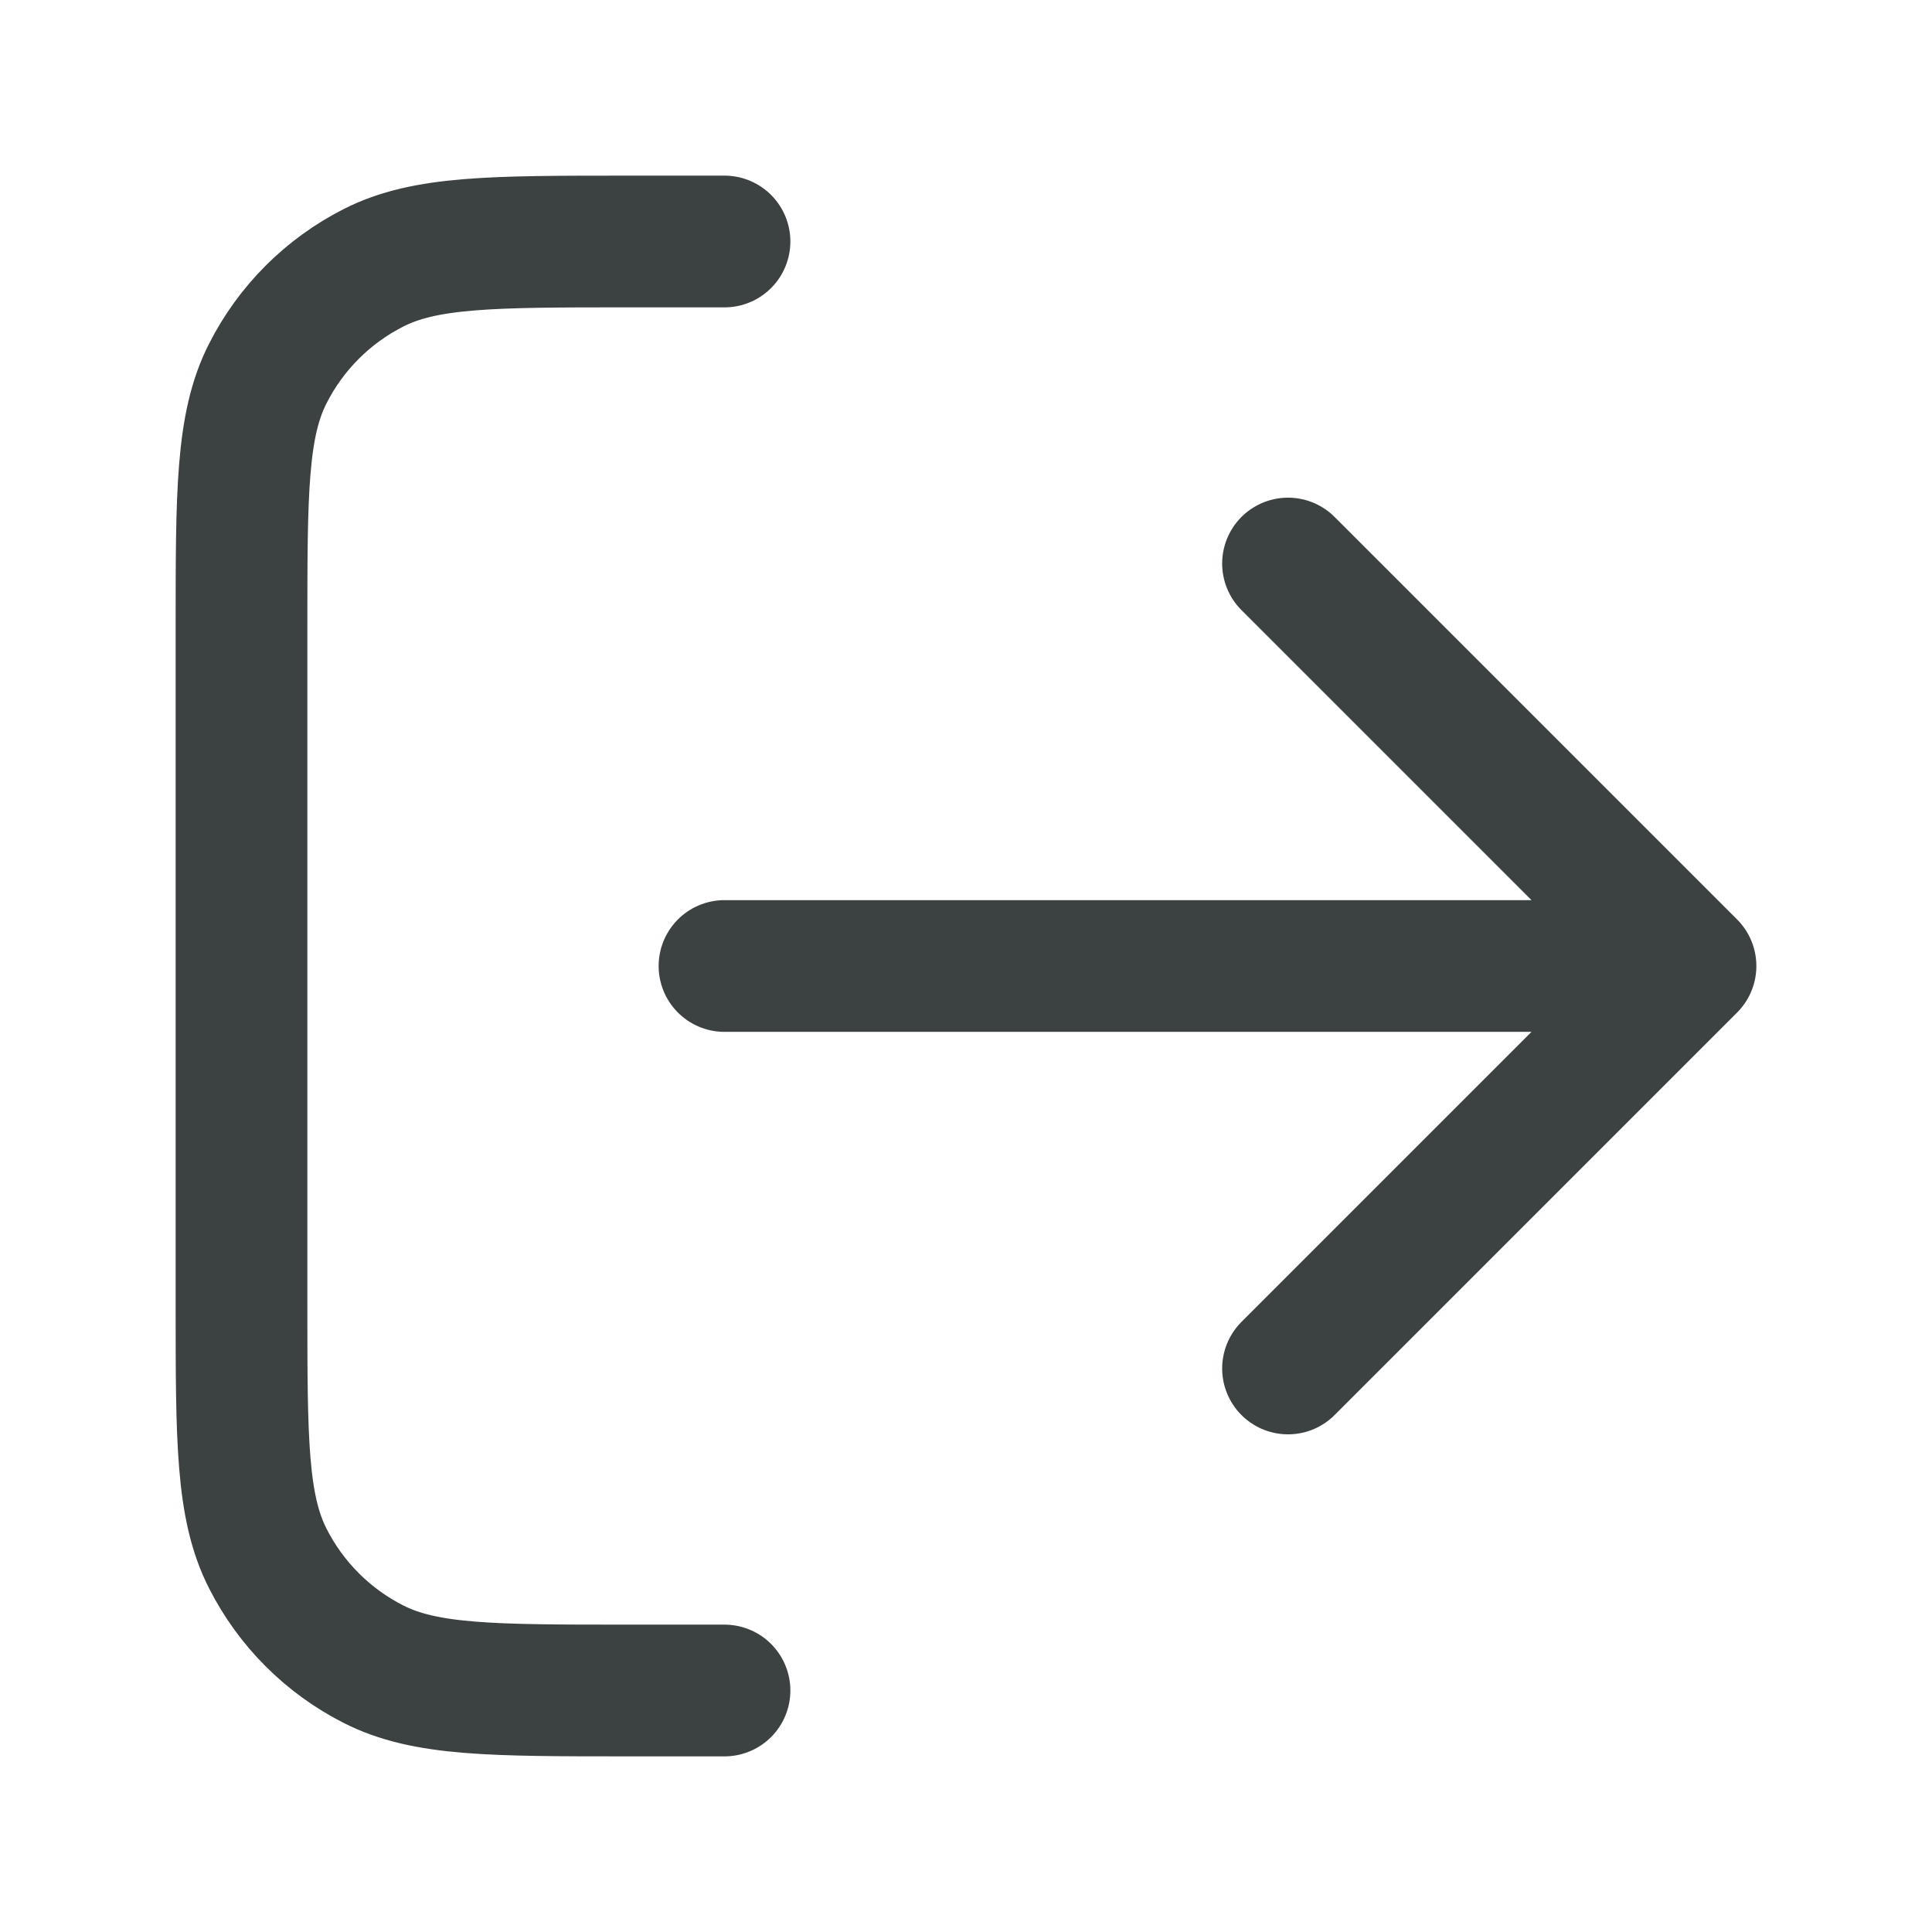
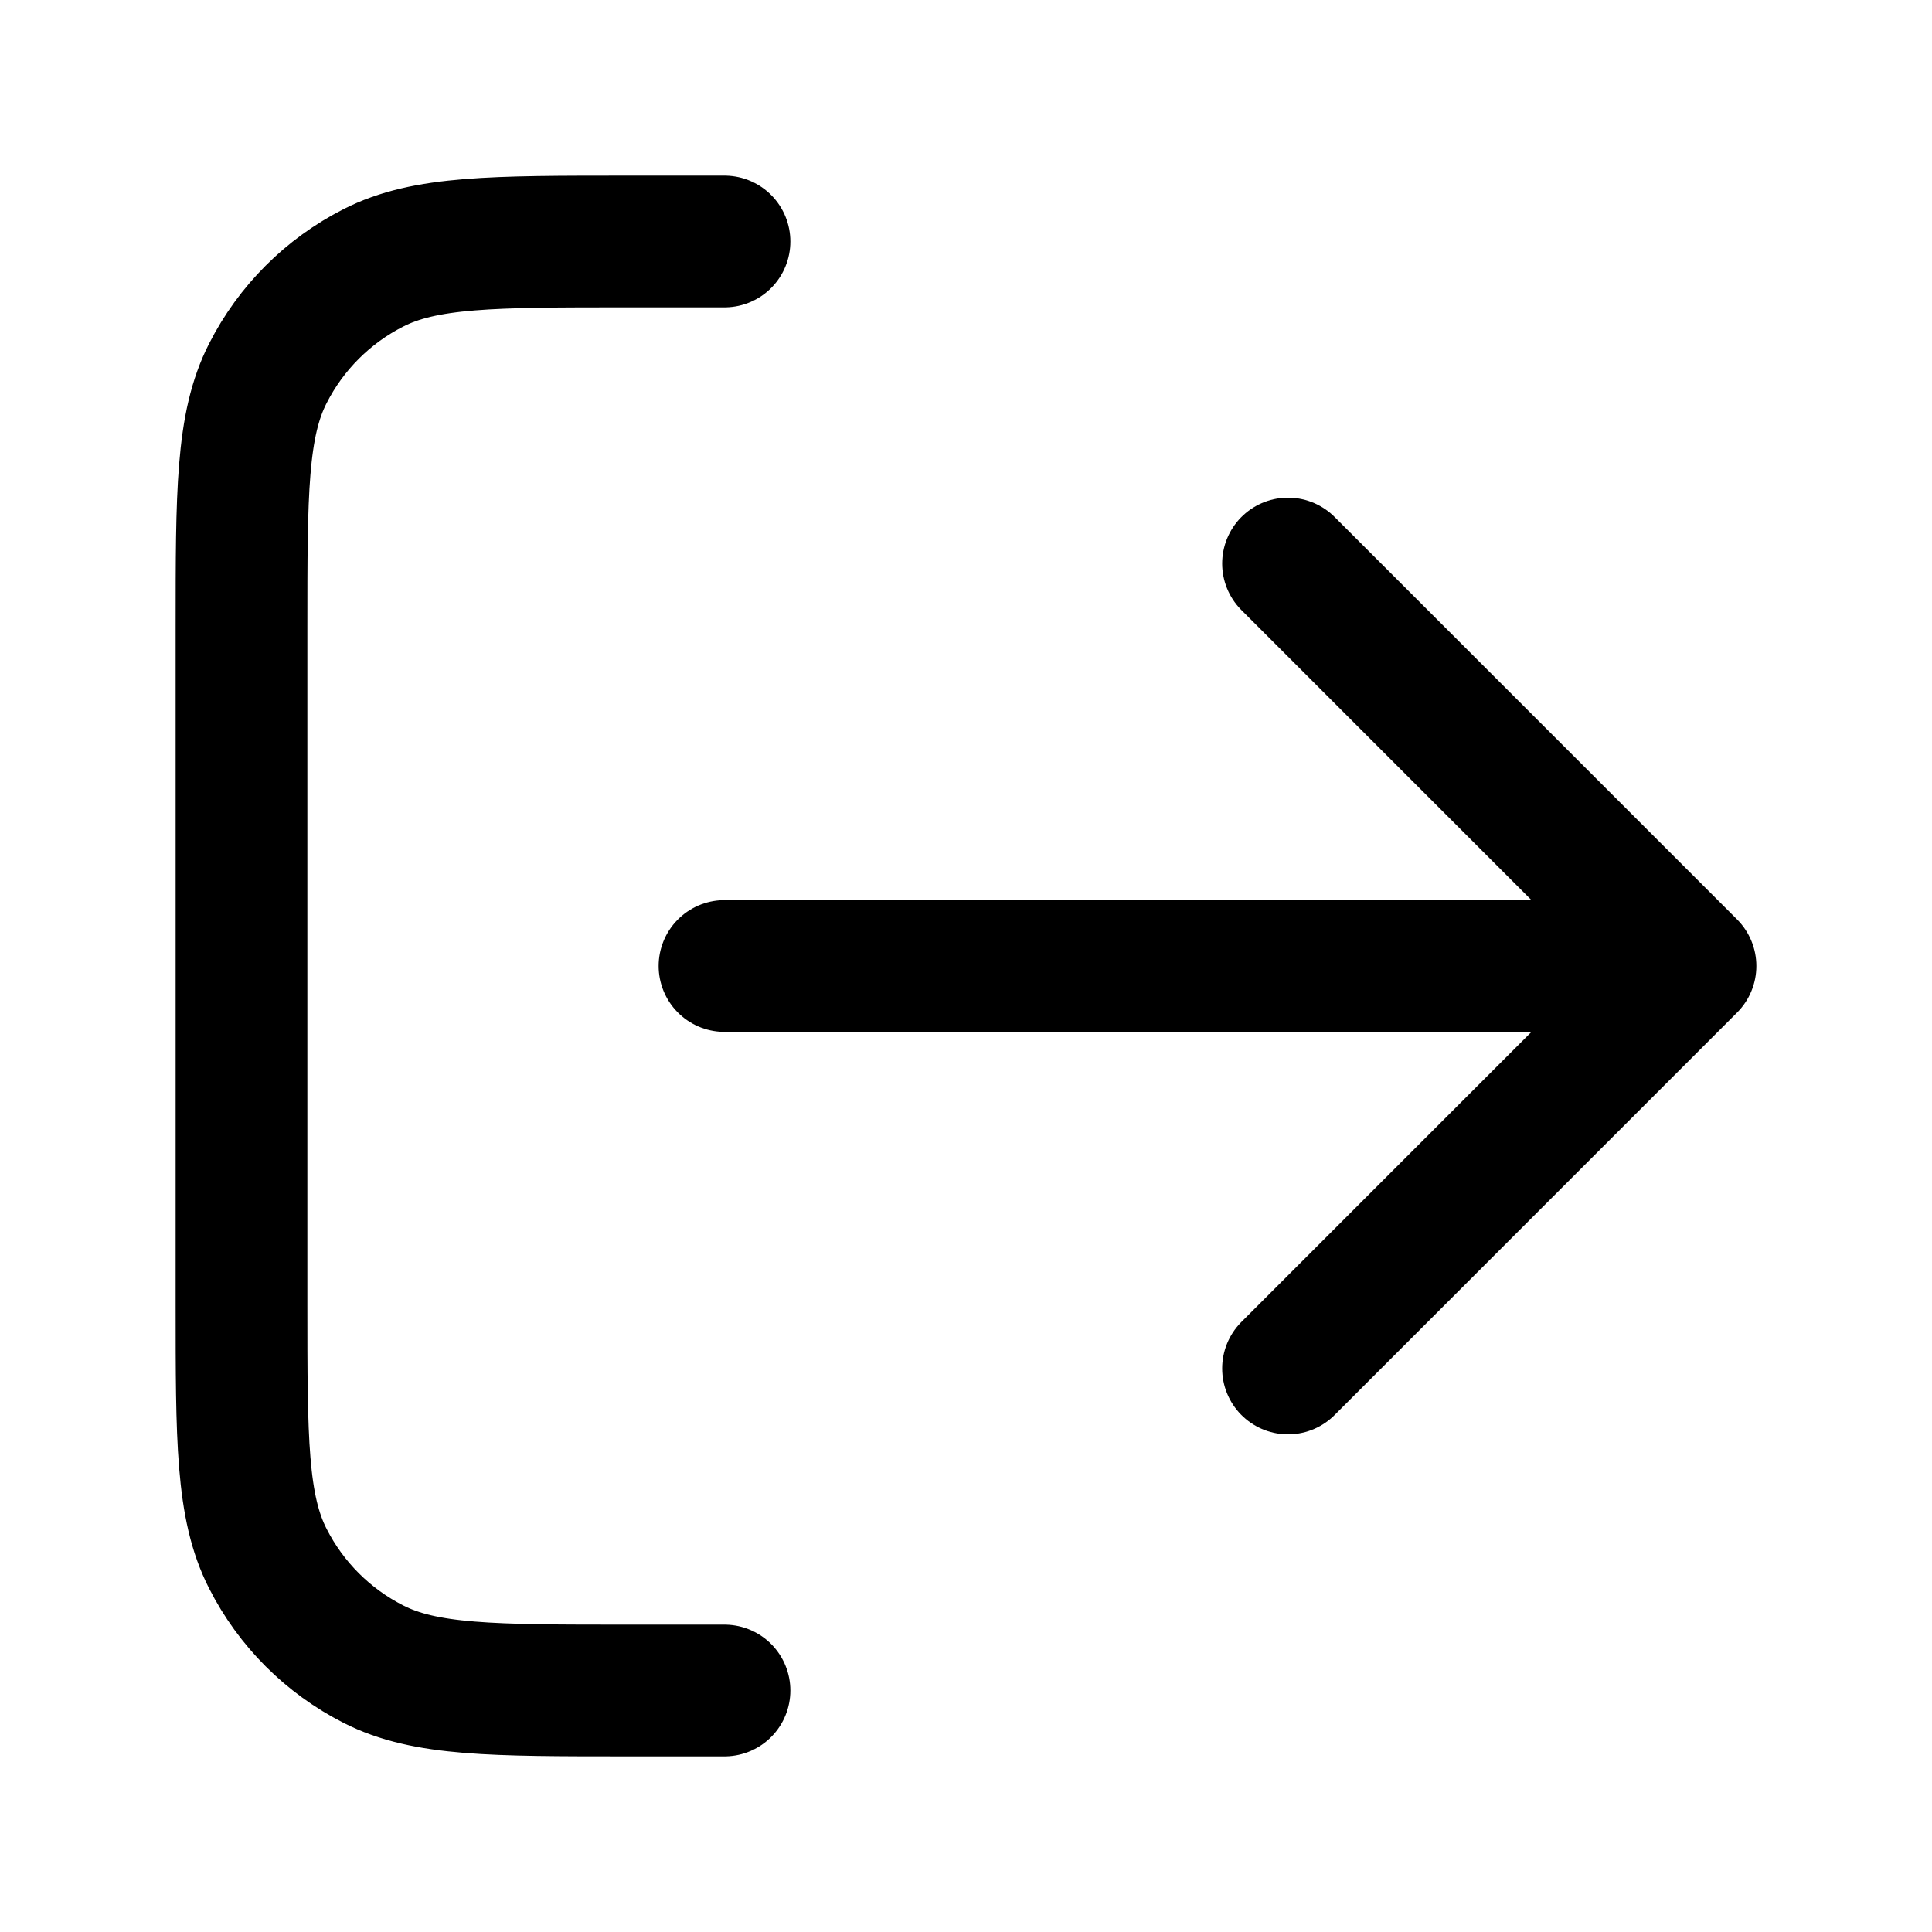
<svg xmlns="http://www.w3.org/2000/svg" width="22" height="22" viewBox="0 0 22 22" fill="none">
-   <path d="M14.667 15.583L19.25 11M19.25 11L14.667 6.417M19.25 11H8.25M8.25 2.75H7.15C5.61 2.75 4.84 2.75 4.252 3.05C3.734 3.313 3.313 3.734 3.05 4.252C2.75 4.84 2.75 5.61 2.75 7.15V14.85C2.75 16.39 2.75 17.16 3.05 17.748C3.313 18.266 3.734 18.687 4.252 18.95C4.84 19.25 5.61 19.25 7.15 19.25H8.25" stroke="#3C4242" stroke-width="1.5" stroke-linecap="round" stroke-linejoin="round" />
+   <path d="M14.667 15.583L19.25 11M19.25 11L14.667 6.417M19.25 11H8.25M8.25 2.75H7.15C5.61 2.75 4.84 2.75 4.252 3.05C3.734 3.313 3.313 3.734 3.05 4.252C2.75 4.84 2.75 5.61 2.75 7.15V14.85C2.75 16.39 2.75 17.16 3.05 17.748C3.313 18.266 3.734 18.687 4.252 18.95C4.84 19.25 5.61 19.25 7.15 19.25H8.25" stroke="currentColor" stroke-width="1.5" stroke-linecap="round" stroke-linejoin="round" />
</svg>
